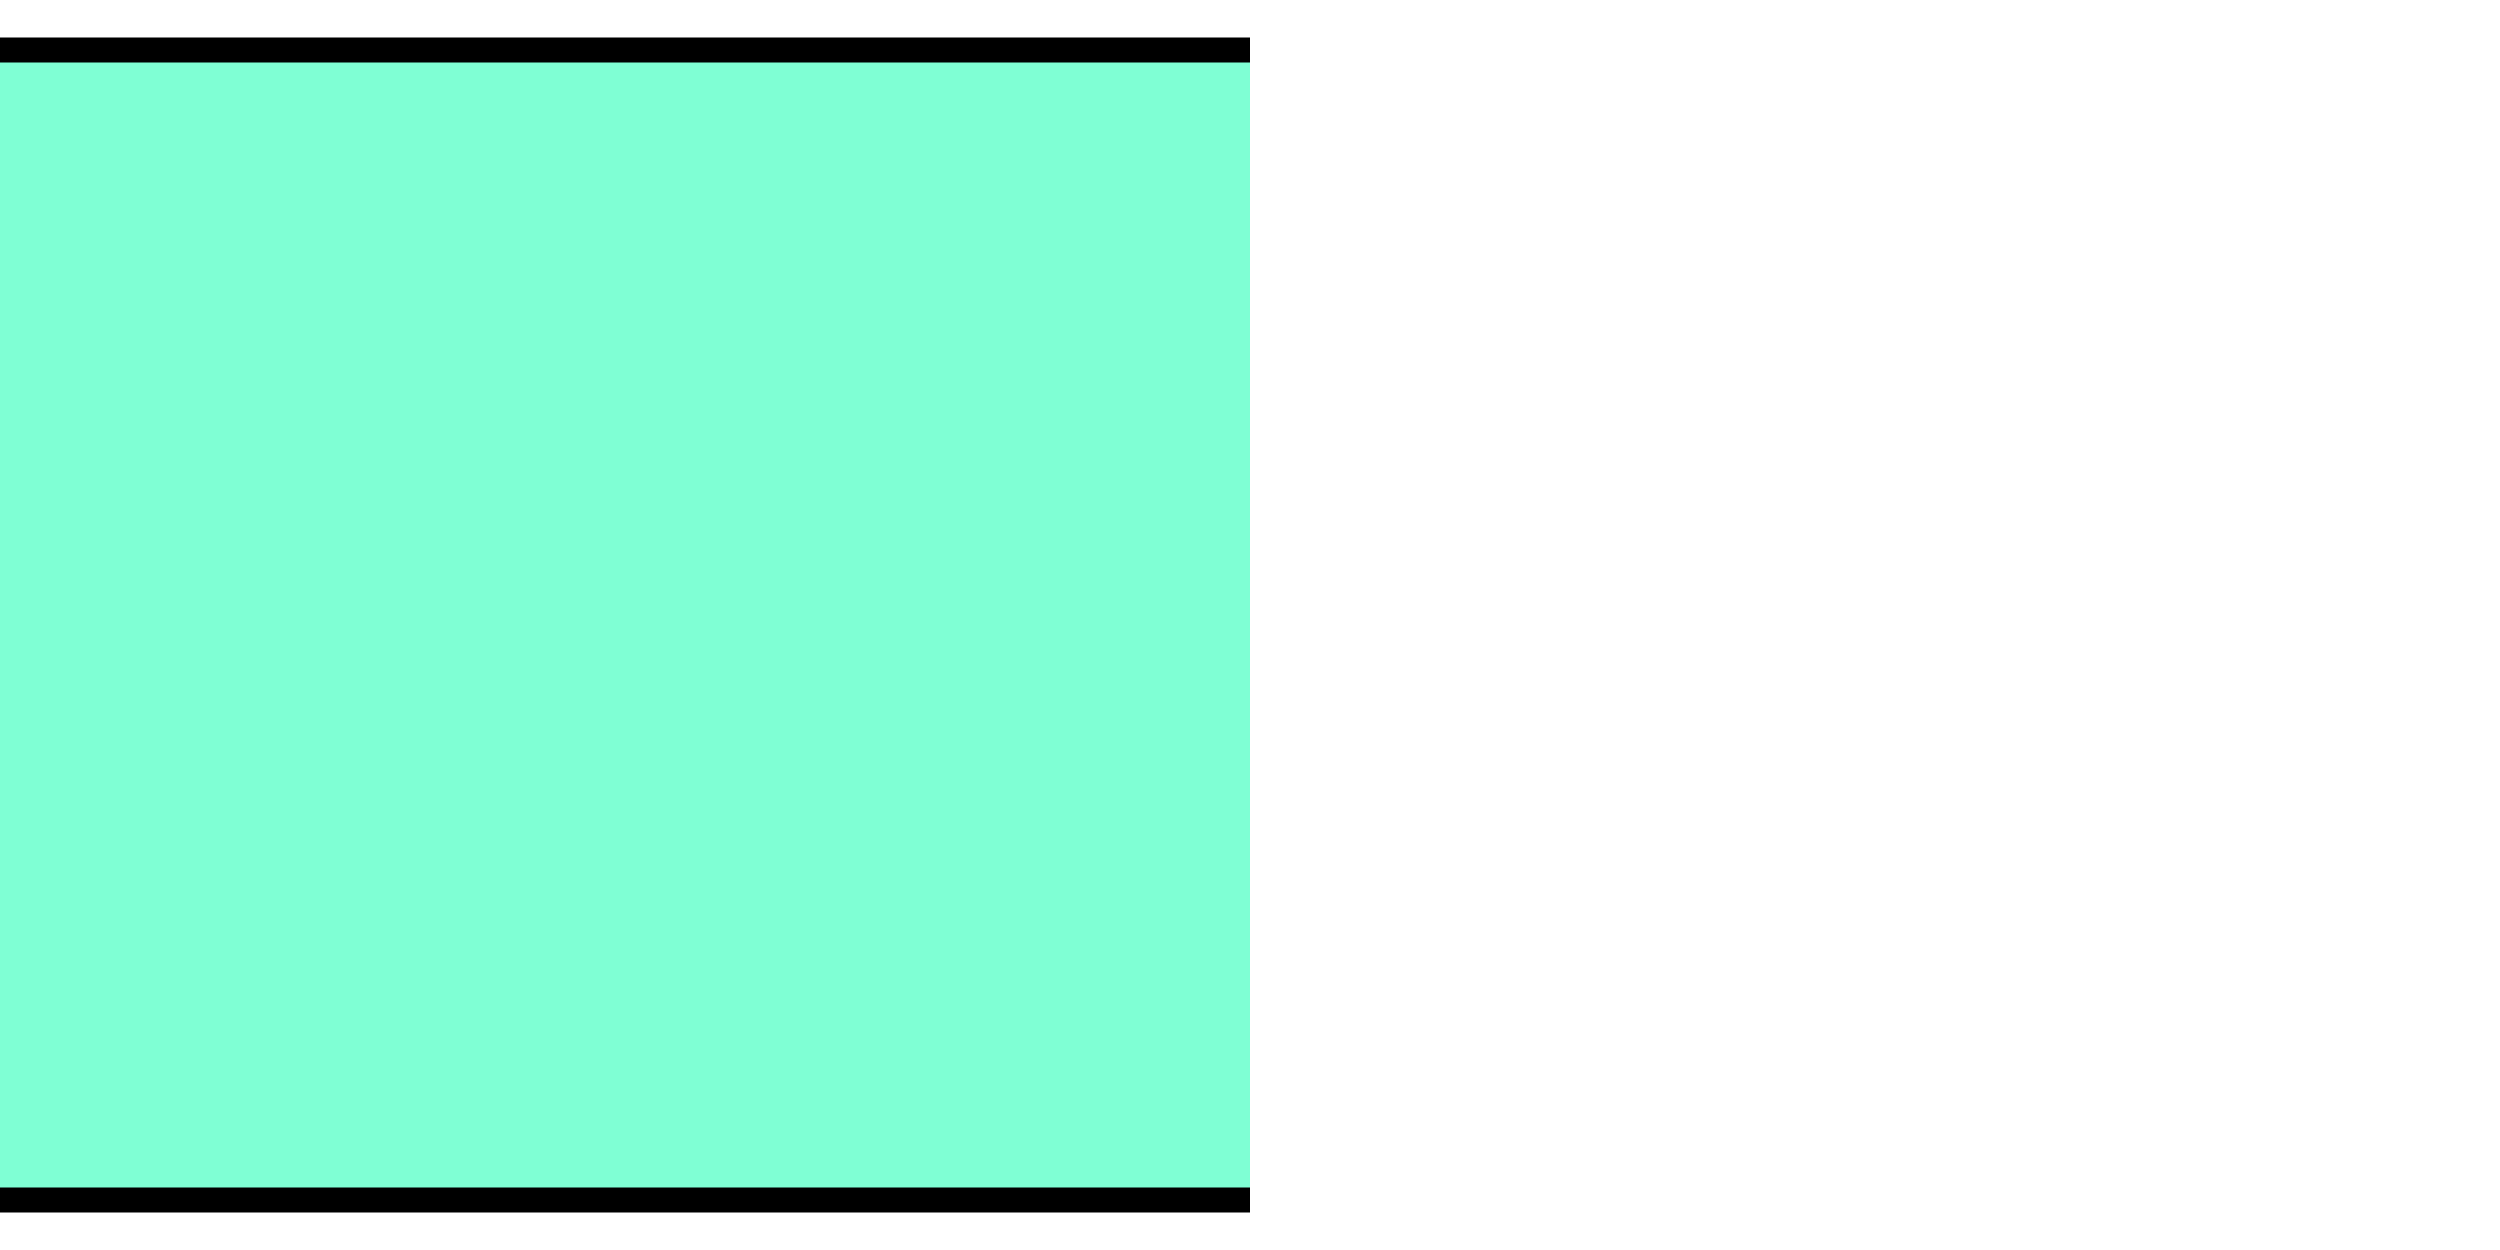
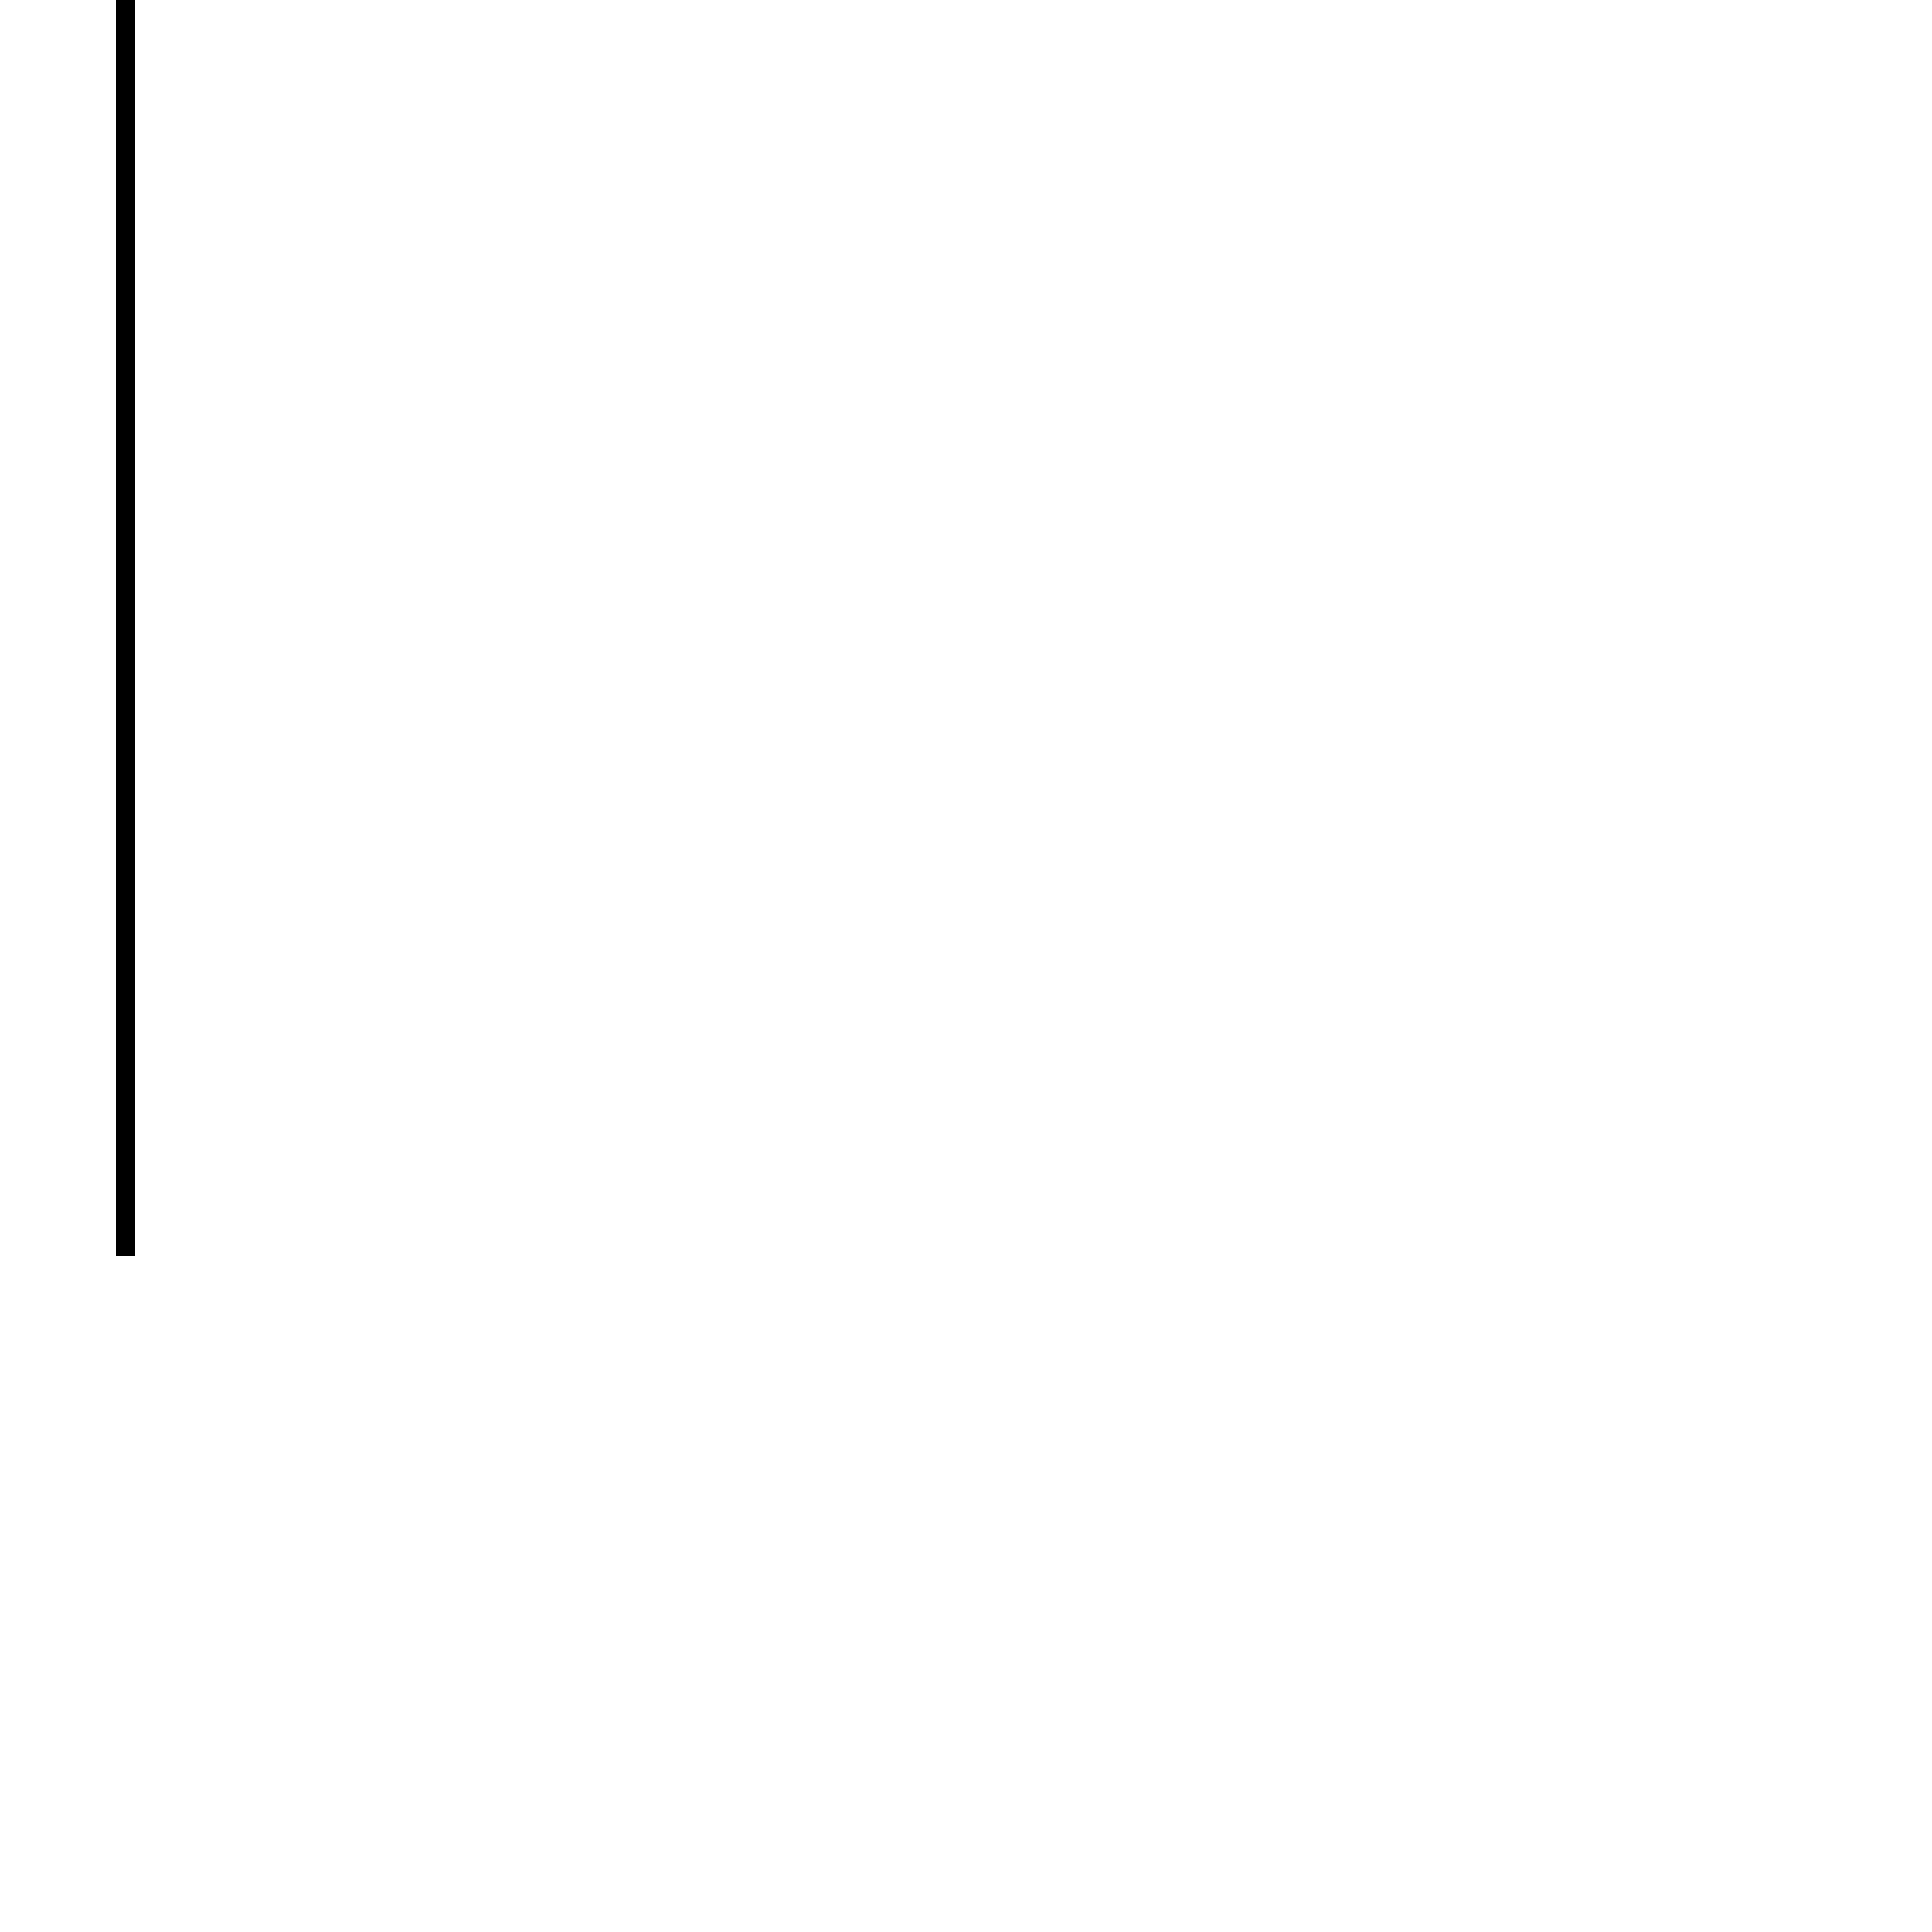
- <svg xmlns="http://www.w3.org/2000/svg" xmlns:xlink="http://www.w3.org/1999/xlink" width="100" height="50" version="1.1">
+ <svg xmlns="http://www.w3.org/2000/svg" xmlns:xlink="http://www.w3.org/1999/xlink" width="100" height="100" version="1.1">
  <defs>
+     <path id="trianglepathhorizontal" d="M 0 0 L 10 5 L 0 10 z" />
+     <path id="trianglepathvertical" d="M 0 0 L 5 10 L 10 0 z" />
    <rect id="boxall" fill="aquamarine" stroke="black" stroke-width="1" x="2" y="0" width="96" height="50" rx="12" />
    <g id="boxleft">
      <path fill="aquamarine" stroke="black" stroke-width="1" d="M 16 48 L 14 48 A 12 12 0 0 1 2 36 L 2 14 A 12 12 0 0 1 14 2 L 16 2" />
    </g>
    <g id="boxright" transform="rotate(180, 8, 25)">
      <use xlink:href="#boxleft" />
    </g>
    <g id="boxmiddle">
      <rect fill="aquamarine" stroke="none" x="0" y="2" width="50" height="46" />
      <line stroke="black" stroke-width="1" x1="0" y1="2" x2="50" y2="2" />
      <line stroke="black" stroke-width="1" x1="0" y1="48" x2="50" y2="48" />
    </g>
+     <g id="fromparentarrow">
+       <path fill="none" stroke="black" stroke-width="1" d="M 2 2 A 21 21 0 0 0 23 23" />
+       <use xlink:href="#trianglepathhorizontal" fill="black" stroke="none" x="23" y="18.5" width="12" height="9" />
+     </g>
+     <g id="frompreviousarrow">
+       <path fill="none" stroke="black" stroke-width="1" d="M 41 2 L 32 2 A 15.5 15.5 0 0 0 33 33" />
+       <use xlink:href="#trianglepathhorizontal" fill="black" stroke="none" x="33" y="28.5" width="12" height="9" />
+     </g>
+     <g id="frompreviousblockarrowbottom">
+       <line stroke="black" stroke-width="1" x1="6.5" y1="0" x2="6.5" y2="53" />
+       <use xlink:href="#trianglepathvertical" fill="black" stroke="none" x="2" y="53" width="9" height="12" />
+     </g>
+     <g id="frompreviousblockarrowline">
+       <line stroke="black" stroke-width="1" x1="6.5" y1="0" x2="6.5" y2="65" />
+       <use xlink:href="#trianglepathvertical" fill="none" stroke="none" x="2" y="53" width="9" height="12" />
+     </g>
  </defs>
-   <use xlink:href="#boxmiddle" />
+   <use xlink:href="#frompreviousblockarrowline" />
</svg>
